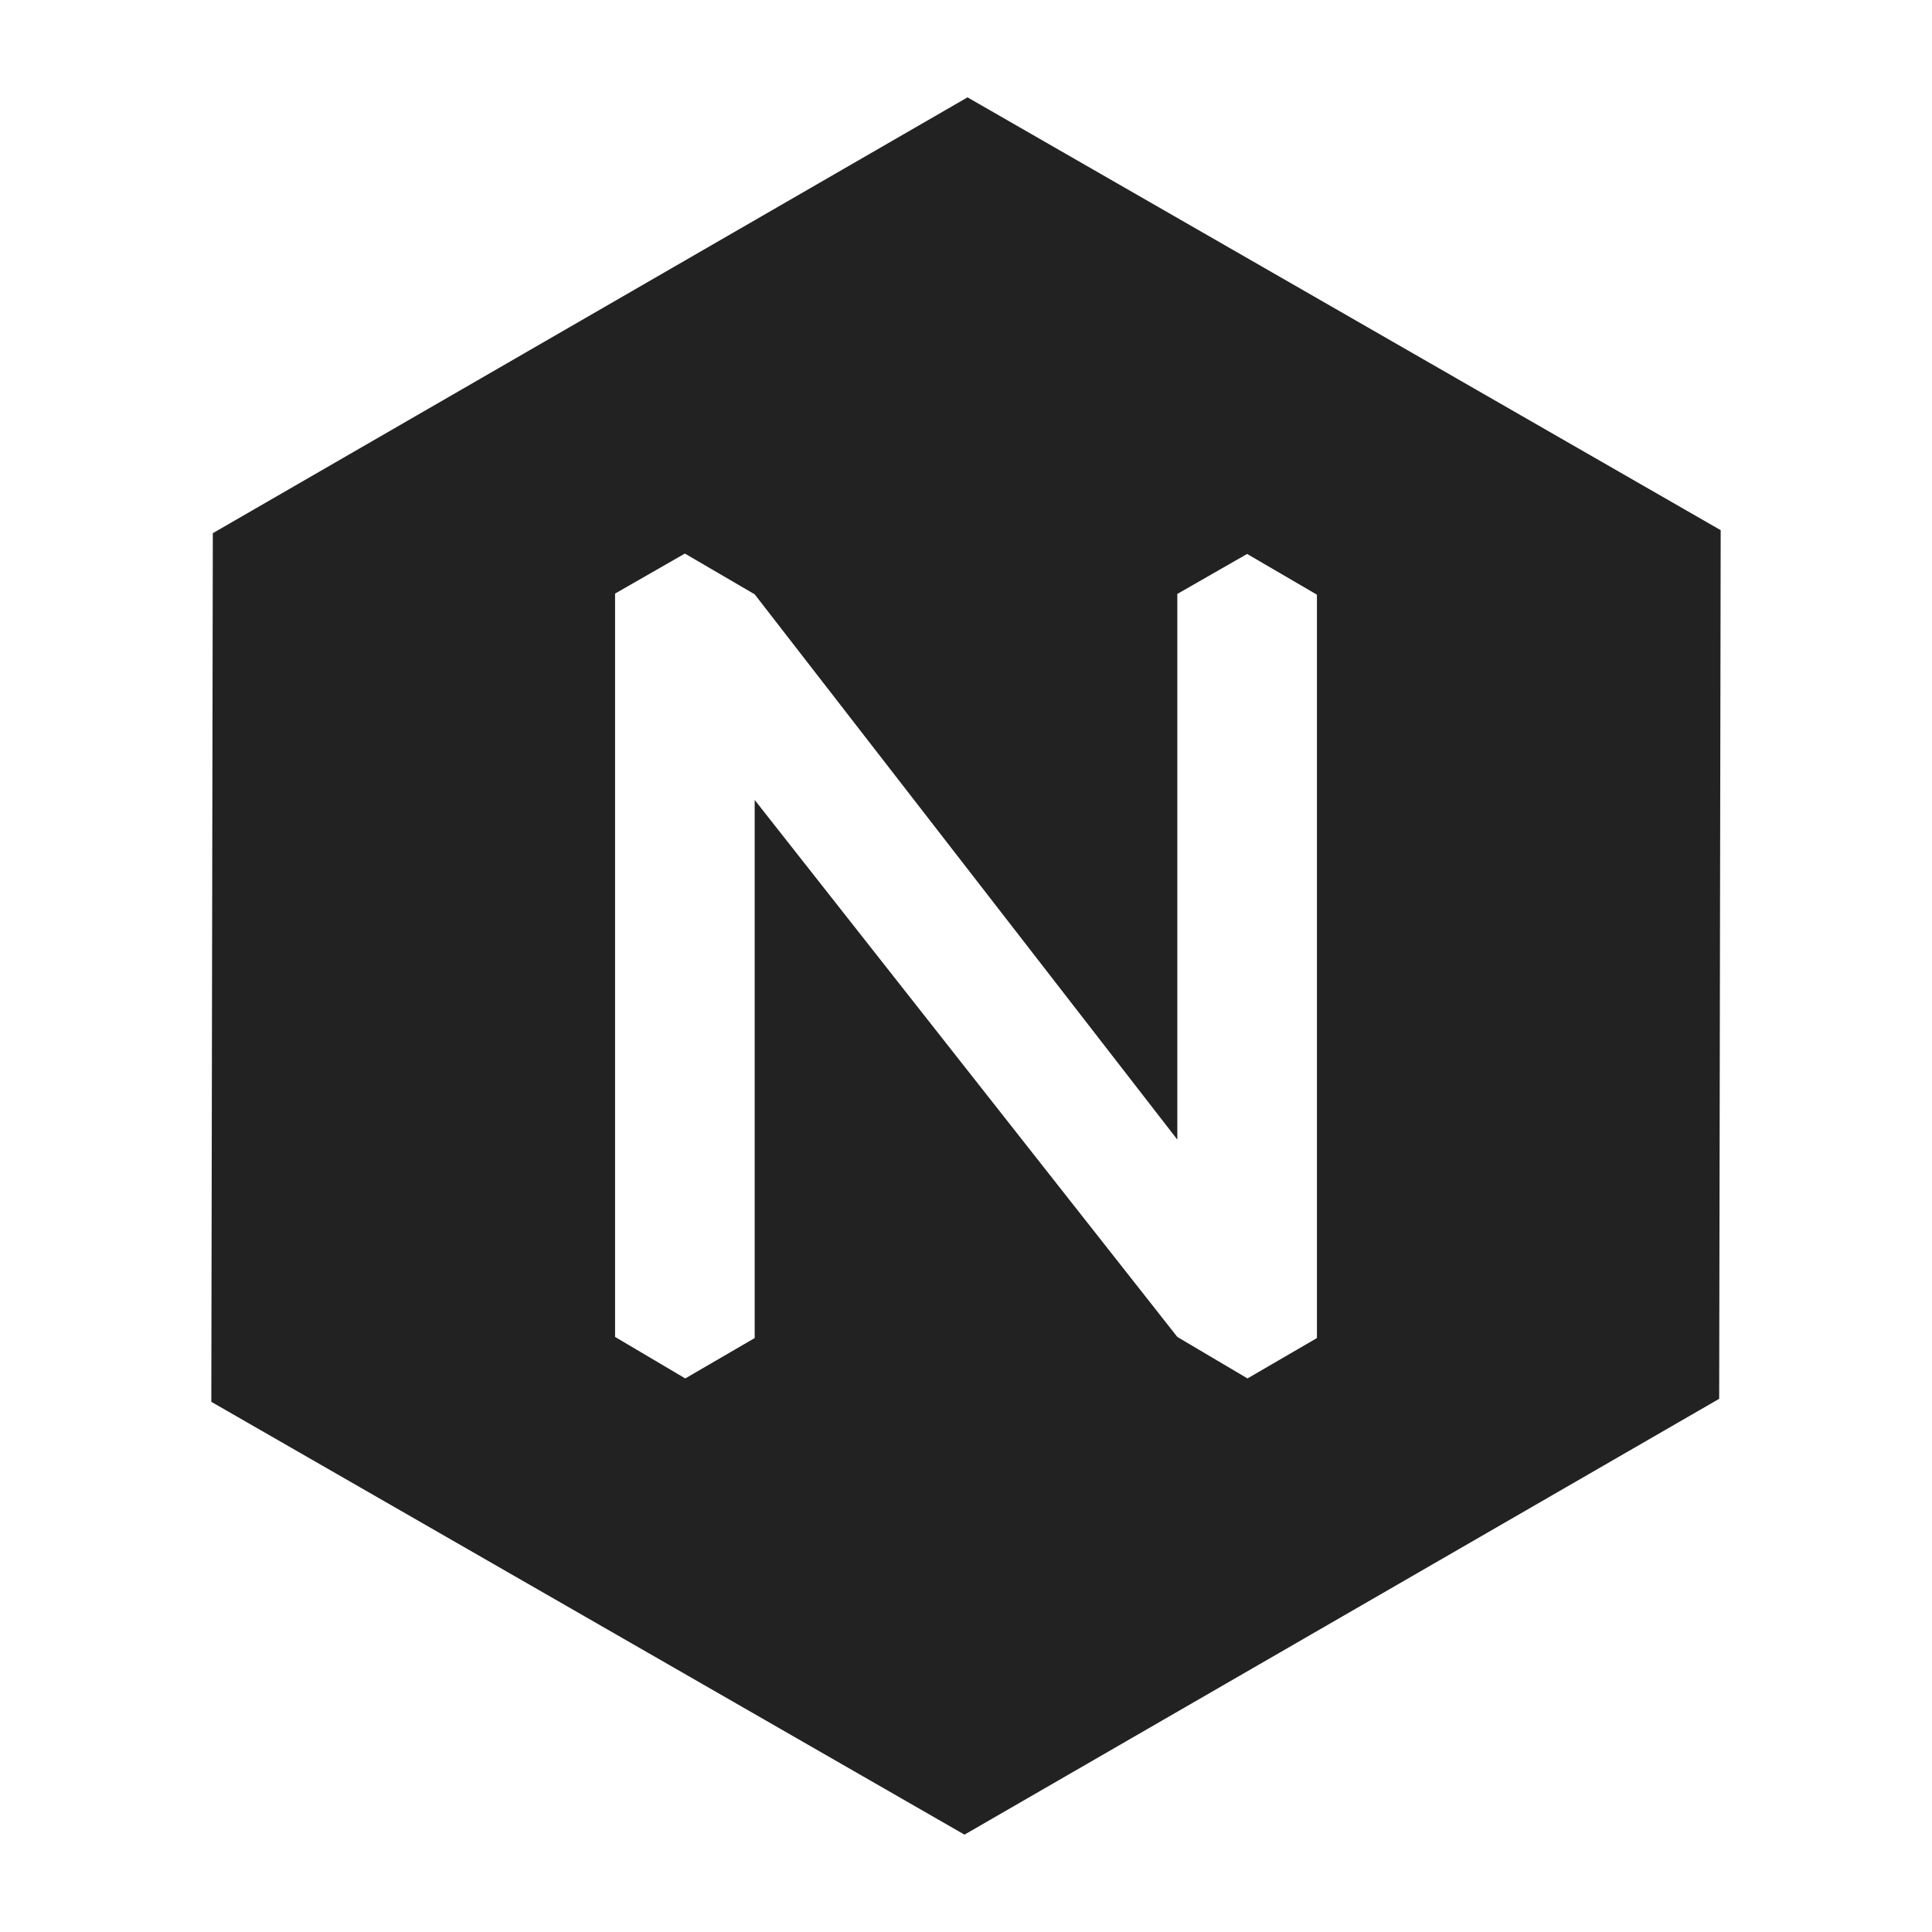
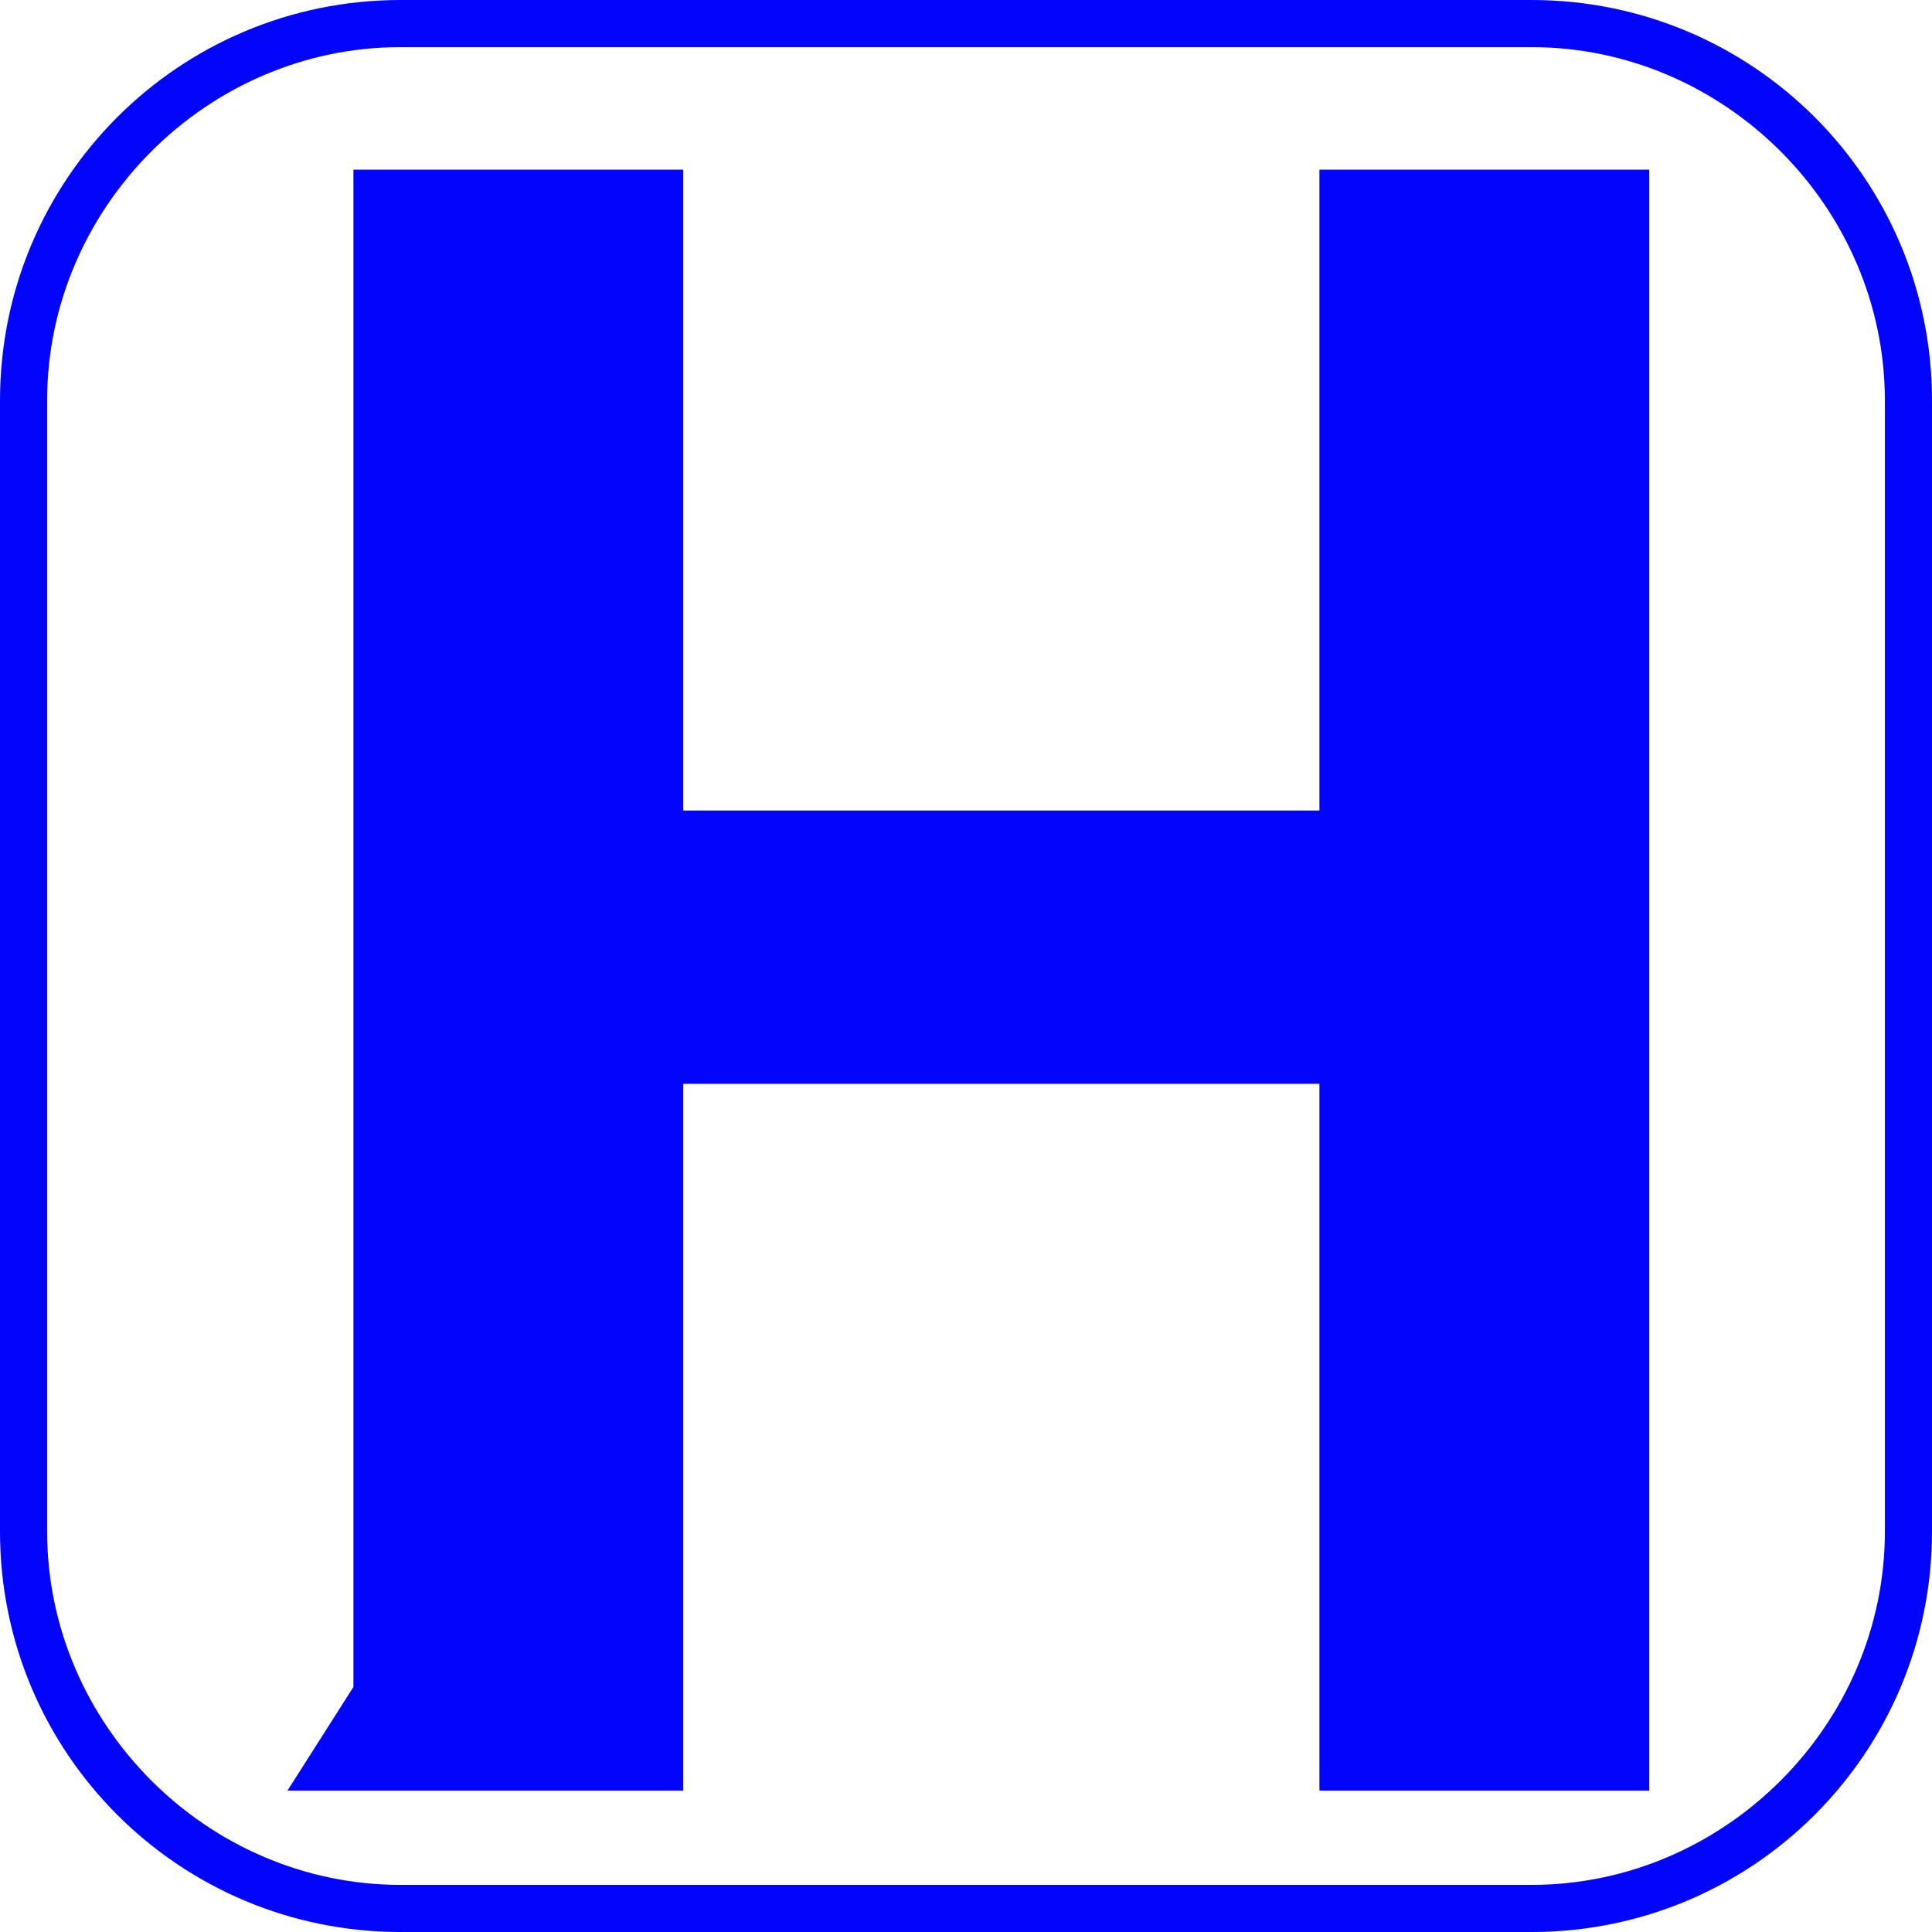
- <svg xmlns="http://www.w3.org/2000/svg" xml:space="preserve" enable-background="new 0 0 512 512" viewBox="0 0 512 512" height="512px" width="512px" y="0px" x="0px" id="NexT" version="1.1">
-   <defs id="defs3388" />
-   <path style="fill:#222222;fill-opacity:1" id="path3384" d="M 256.4,25.8 56.4,141.3 56,371.5 255.6,486.2 455.6,370.7 456,140.5 Z m 92.6,328.8 -18.4,10.7 -18.6,-11 0,0 -112,-142.3 0,142.6 -18.4,10.7 -18.6,-11 0,-197 18.5,-10.6 18.5,10.8 0,0 112,144.5 0,-144.6 18.5,-10.6 18.5,10.8 z" />
+ <svg xmlns="http://www.w3.org/2000/svg" t="1564484363731" class="icon" viewBox="0 0 1024 1024" version="1.1" p-id="1708" width="200" height="200">
+   <defs>
+     <style type="text/css" />
+   </defs>
+   <path d="M811.707 1024h-599.415C94.907 1024 0 929.093 0 811.707v-599.415C0 94.907 94.907 0 212.293 0h599.415C929.093 0 1024 94.907 1024 212.293v599.415c0 117.385-94.907 212.293-212.293 212.293zM212.293 24.976C109.893 24.976 24.976 109.893 24.976 212.293v599.415C24.976 914.107 109.893 999.024 212.293 999.024h599.415c102.4 0 187.317-84.917 187.317-187.317v-599.415C999.024 109.893 914.107 24.976 811.707 24.976h-599.415z" p-id="1709" fill="#0304fc" />
+   <path d="M152.351 949.073l34.966-54.946V89.912h174.829v339.668H699.317V89.912h174.829V949.073h-174.829V574.439H362.146v374.634H224.78z" p-id="1710" fill="#0304fc" />
</svg>
